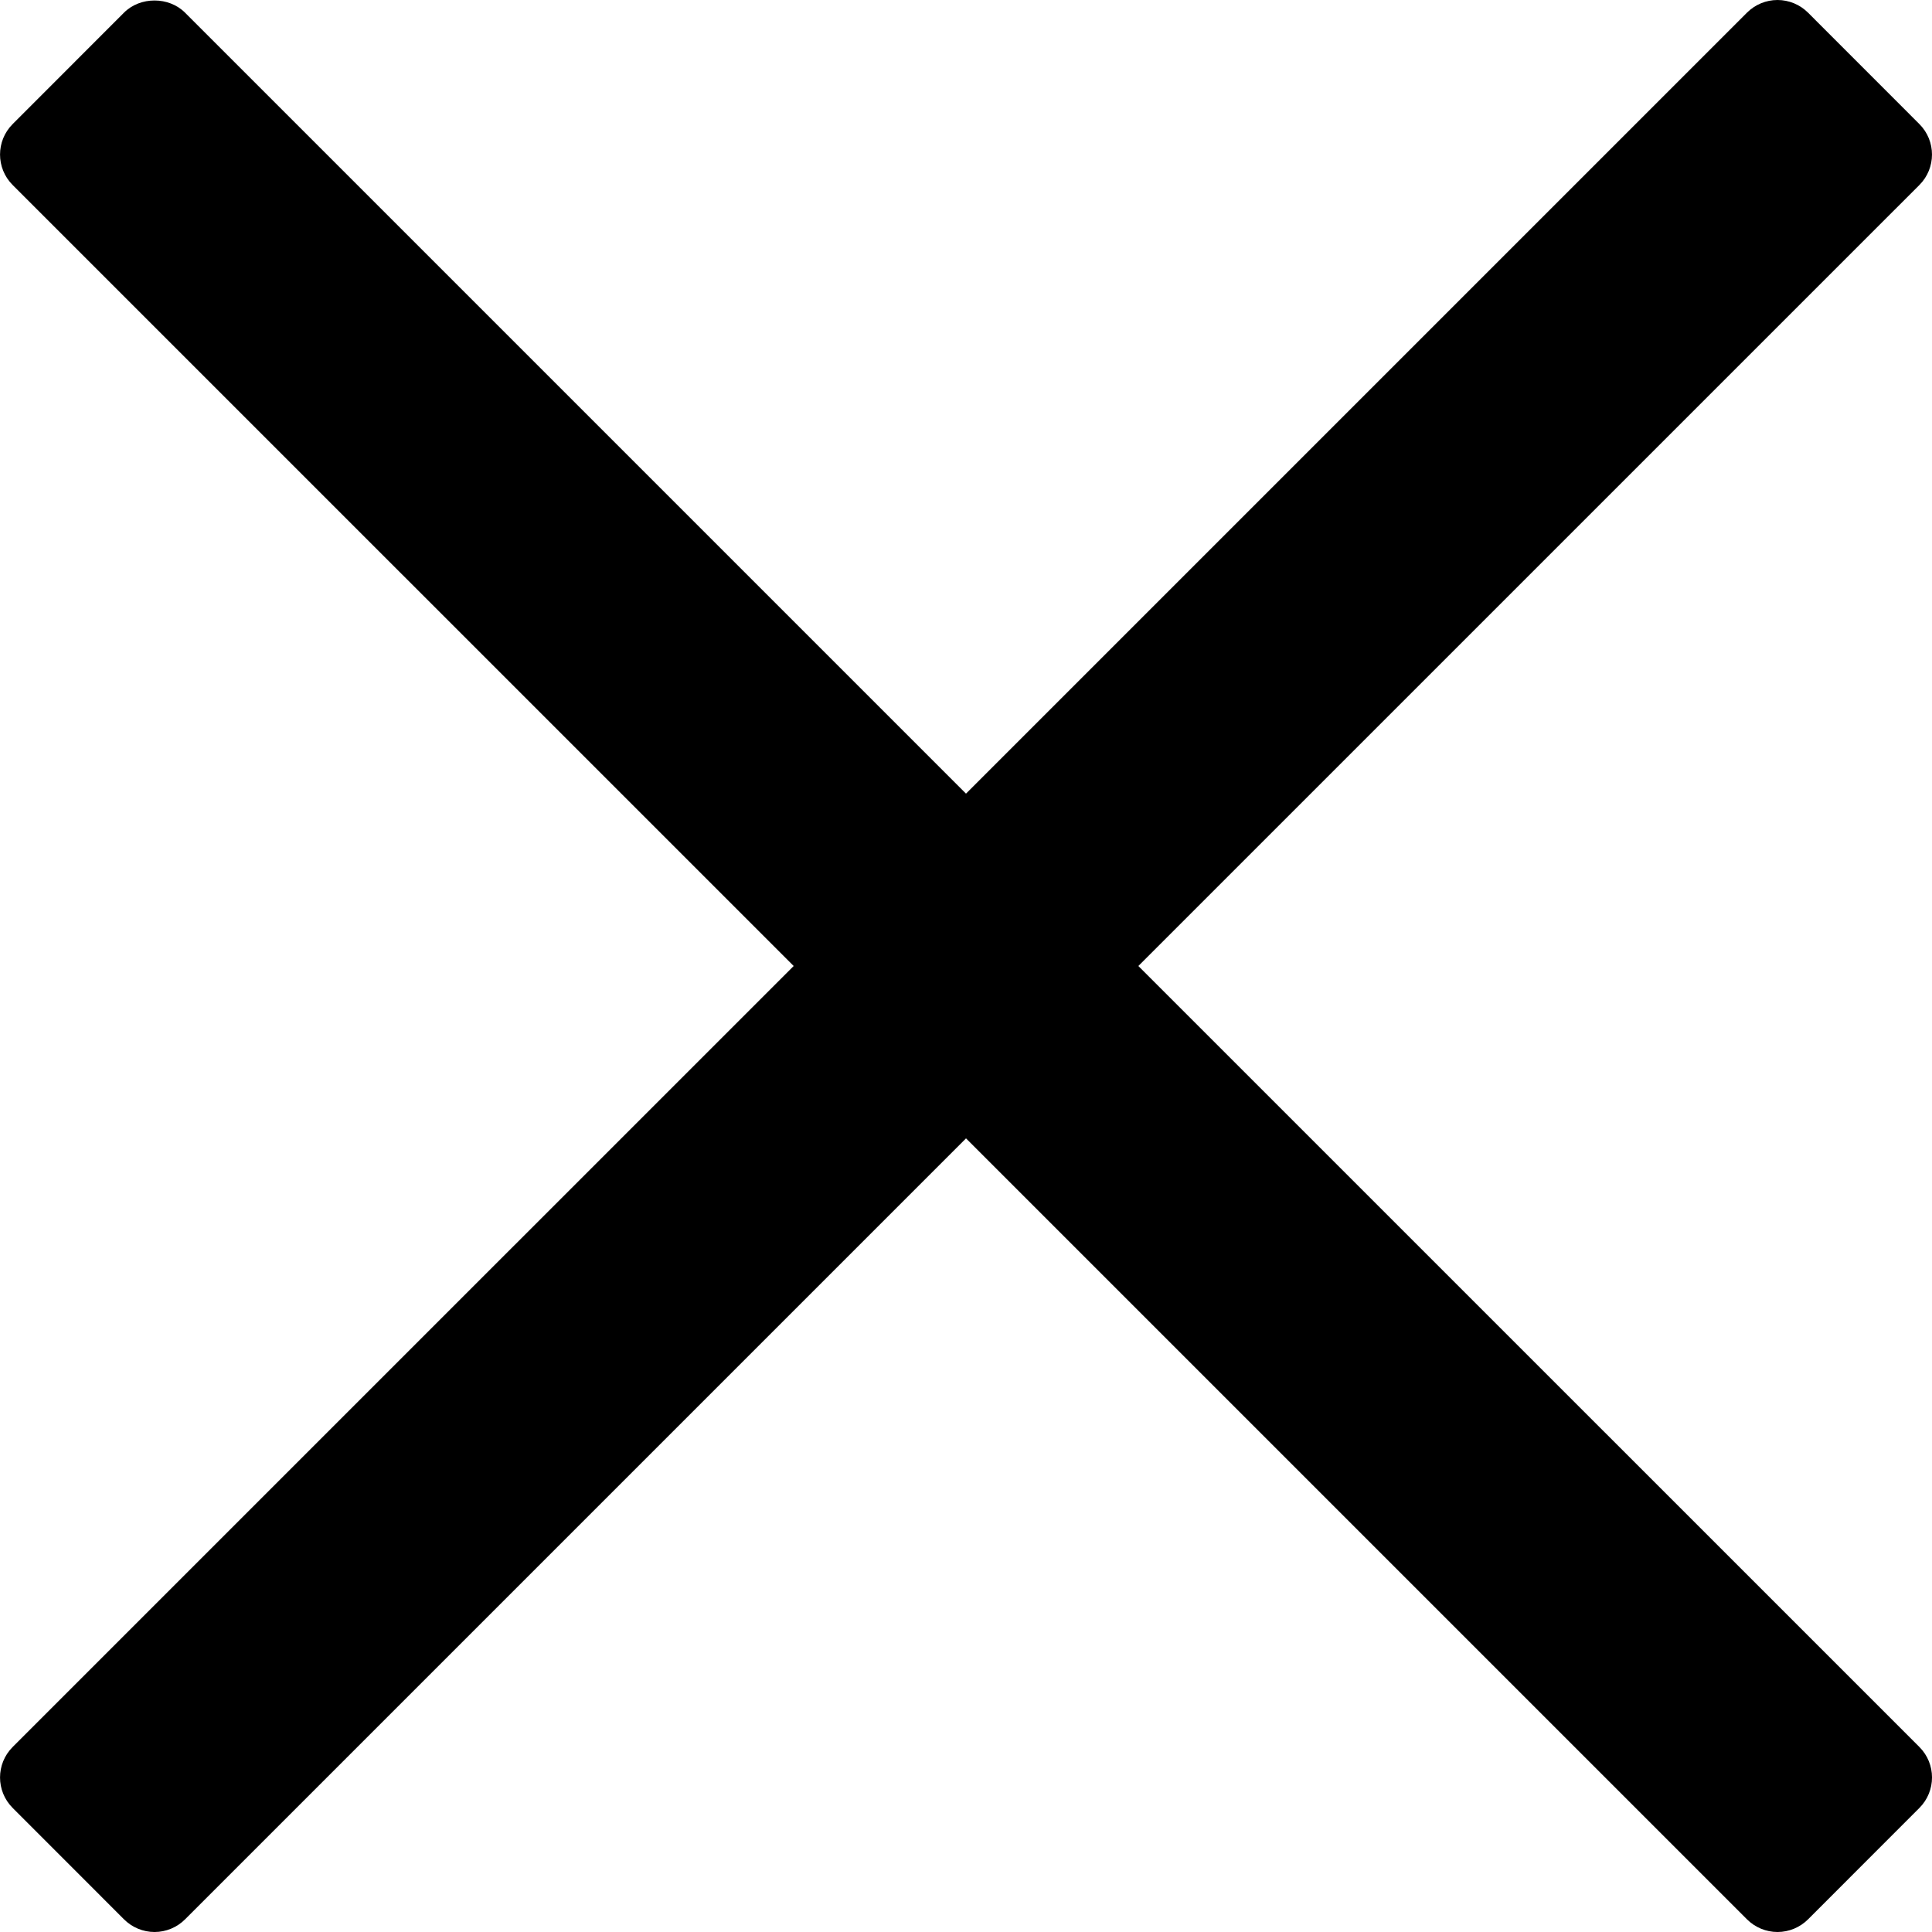
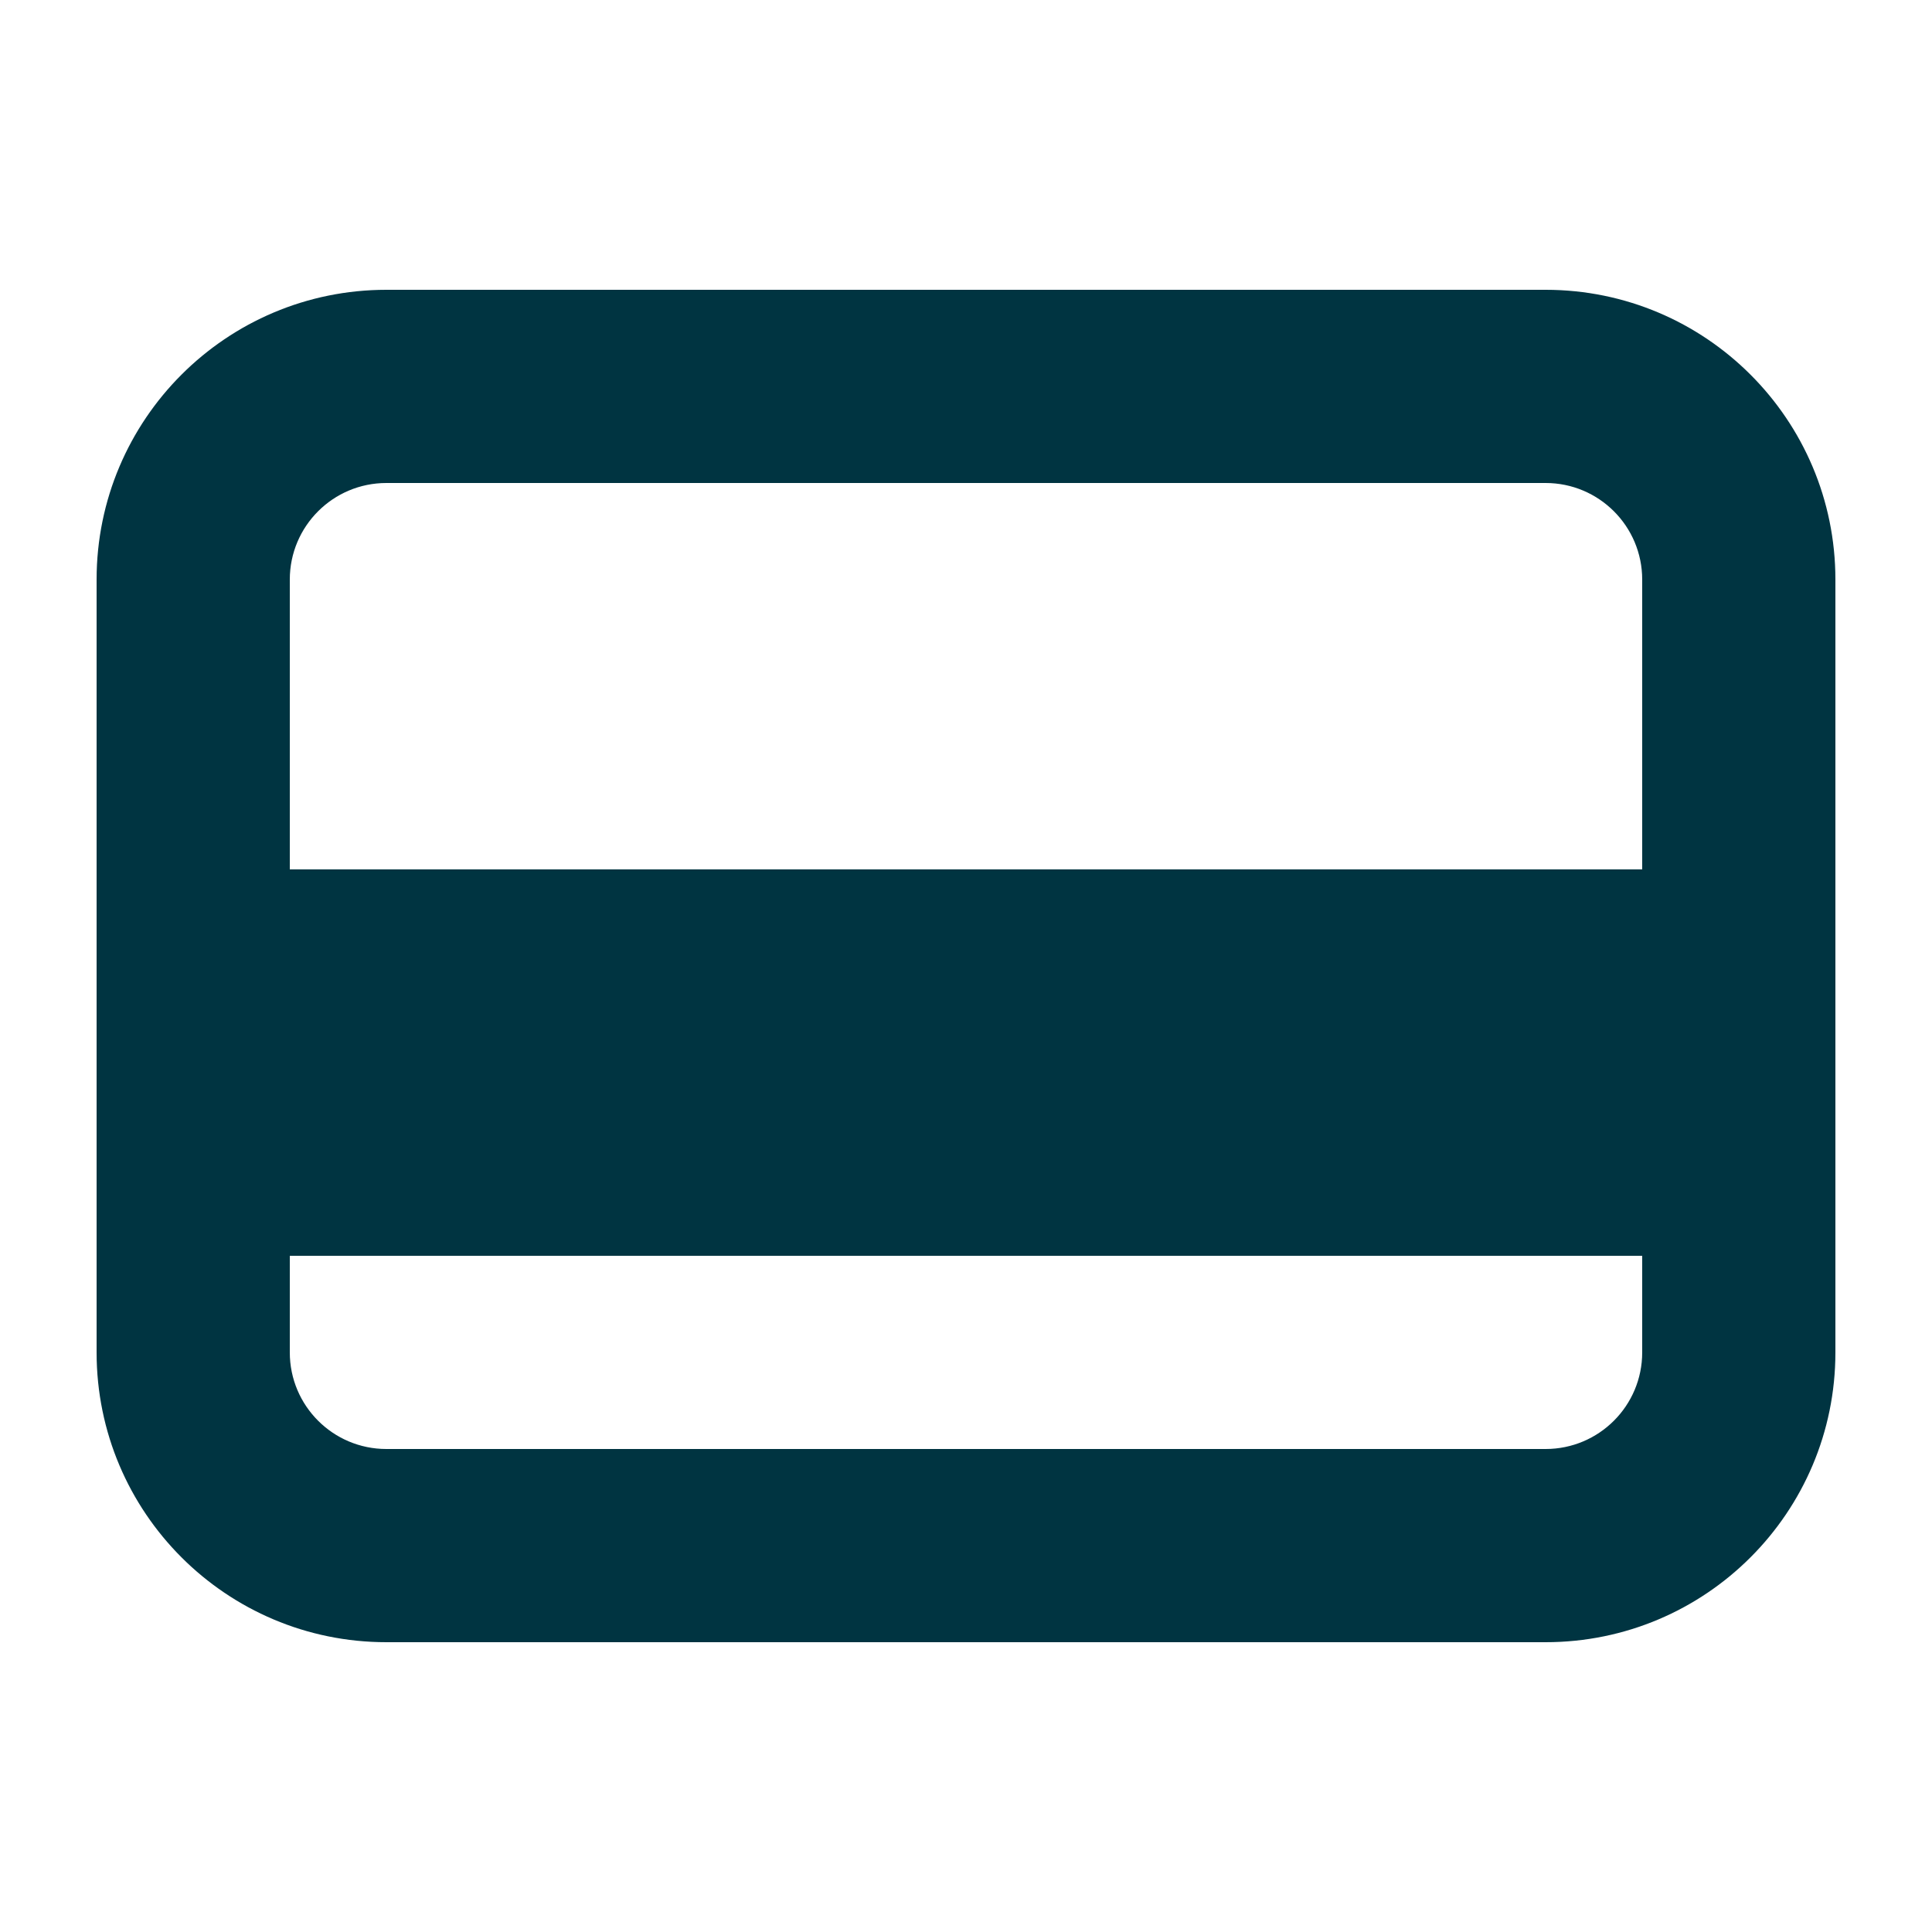
- <svg xmlns="http://www.w3.org/2000/svg" version="1.1" id="Capa_1" x="0px" y="0px" width="94.926px" height="94.926px" viewBox="0 0 94.926 94.926" style="enable-background:new 0 0 94.926 94.926;" xml:space="preserve">
-   <g>
-     <path d="M55.931,47.463L94.306,9.09c0.826-0.827,0.826-2.167,0-2.994L88.833,0.62C88.436,0.224,87.896,0,87.335,0   c-0.562,0-1.101,0.224-1.498,0.62L47.463,38.994L9.089,0.62c-0.795-0.795-2.202-0.794-2.995,0L0.622,6.096   c-0.827,0.827-0.827,2.167,0,2.994l38.374,38.373L0.622,85.836c-0.827,0.827-0.827,2.167,0,2.994l5.473,5.476   c0.397,0.396,0.936,0.62,1.498,0.62s1.1-0.224,1.497-0.62l38.374-38.374l38.374,38.374c0.397,0.396,0.937,0.62,1.498,0.62   s1.101-0.224,1.498-0.62l5.473-5.476c0.826-0.827,0.826-2.167,0-2.994L55.931,47.463z" />
-   </g>
-   <g>
- </g>
-   <g>
- </g>
-   <g>
- </g>
-   <g>
- </g>
-   <g>
- </g>
-   <g>
- </g>
-   <g>
- </g>
-   <g>
- </g>
-   <g>
- </g>
-   <g>
- </g>
-   <g>
- </g>
-   <g>
- </g>
-   <g>
- </g>
-   <g>
- </g>
-   <g>
- </g>
+ <svg xmlns="http://www.w3.org/2000/svg" width="20" height="20" viewBox="0 0 40 40" fill="#003441">
+   <path fill-rule="evenodd" clip-rule="evenodd" d="M2 12C2 8.686 4.686 6 8 6H32C35.314 6 38 8.686 38 12V28C38 31.314 35.314 34 32 34H8C4.686 34 2 31.314 2 28V12ZM8 10C6.895 10 6 10.895 6 12V18H34V12C34 10.895 33.105 10 32 10H8ZM34 26H6V28C6 29.105 6.895 30 8 30H32C33.105 30 34 29.105 34 28V26Z" />
</svg>
